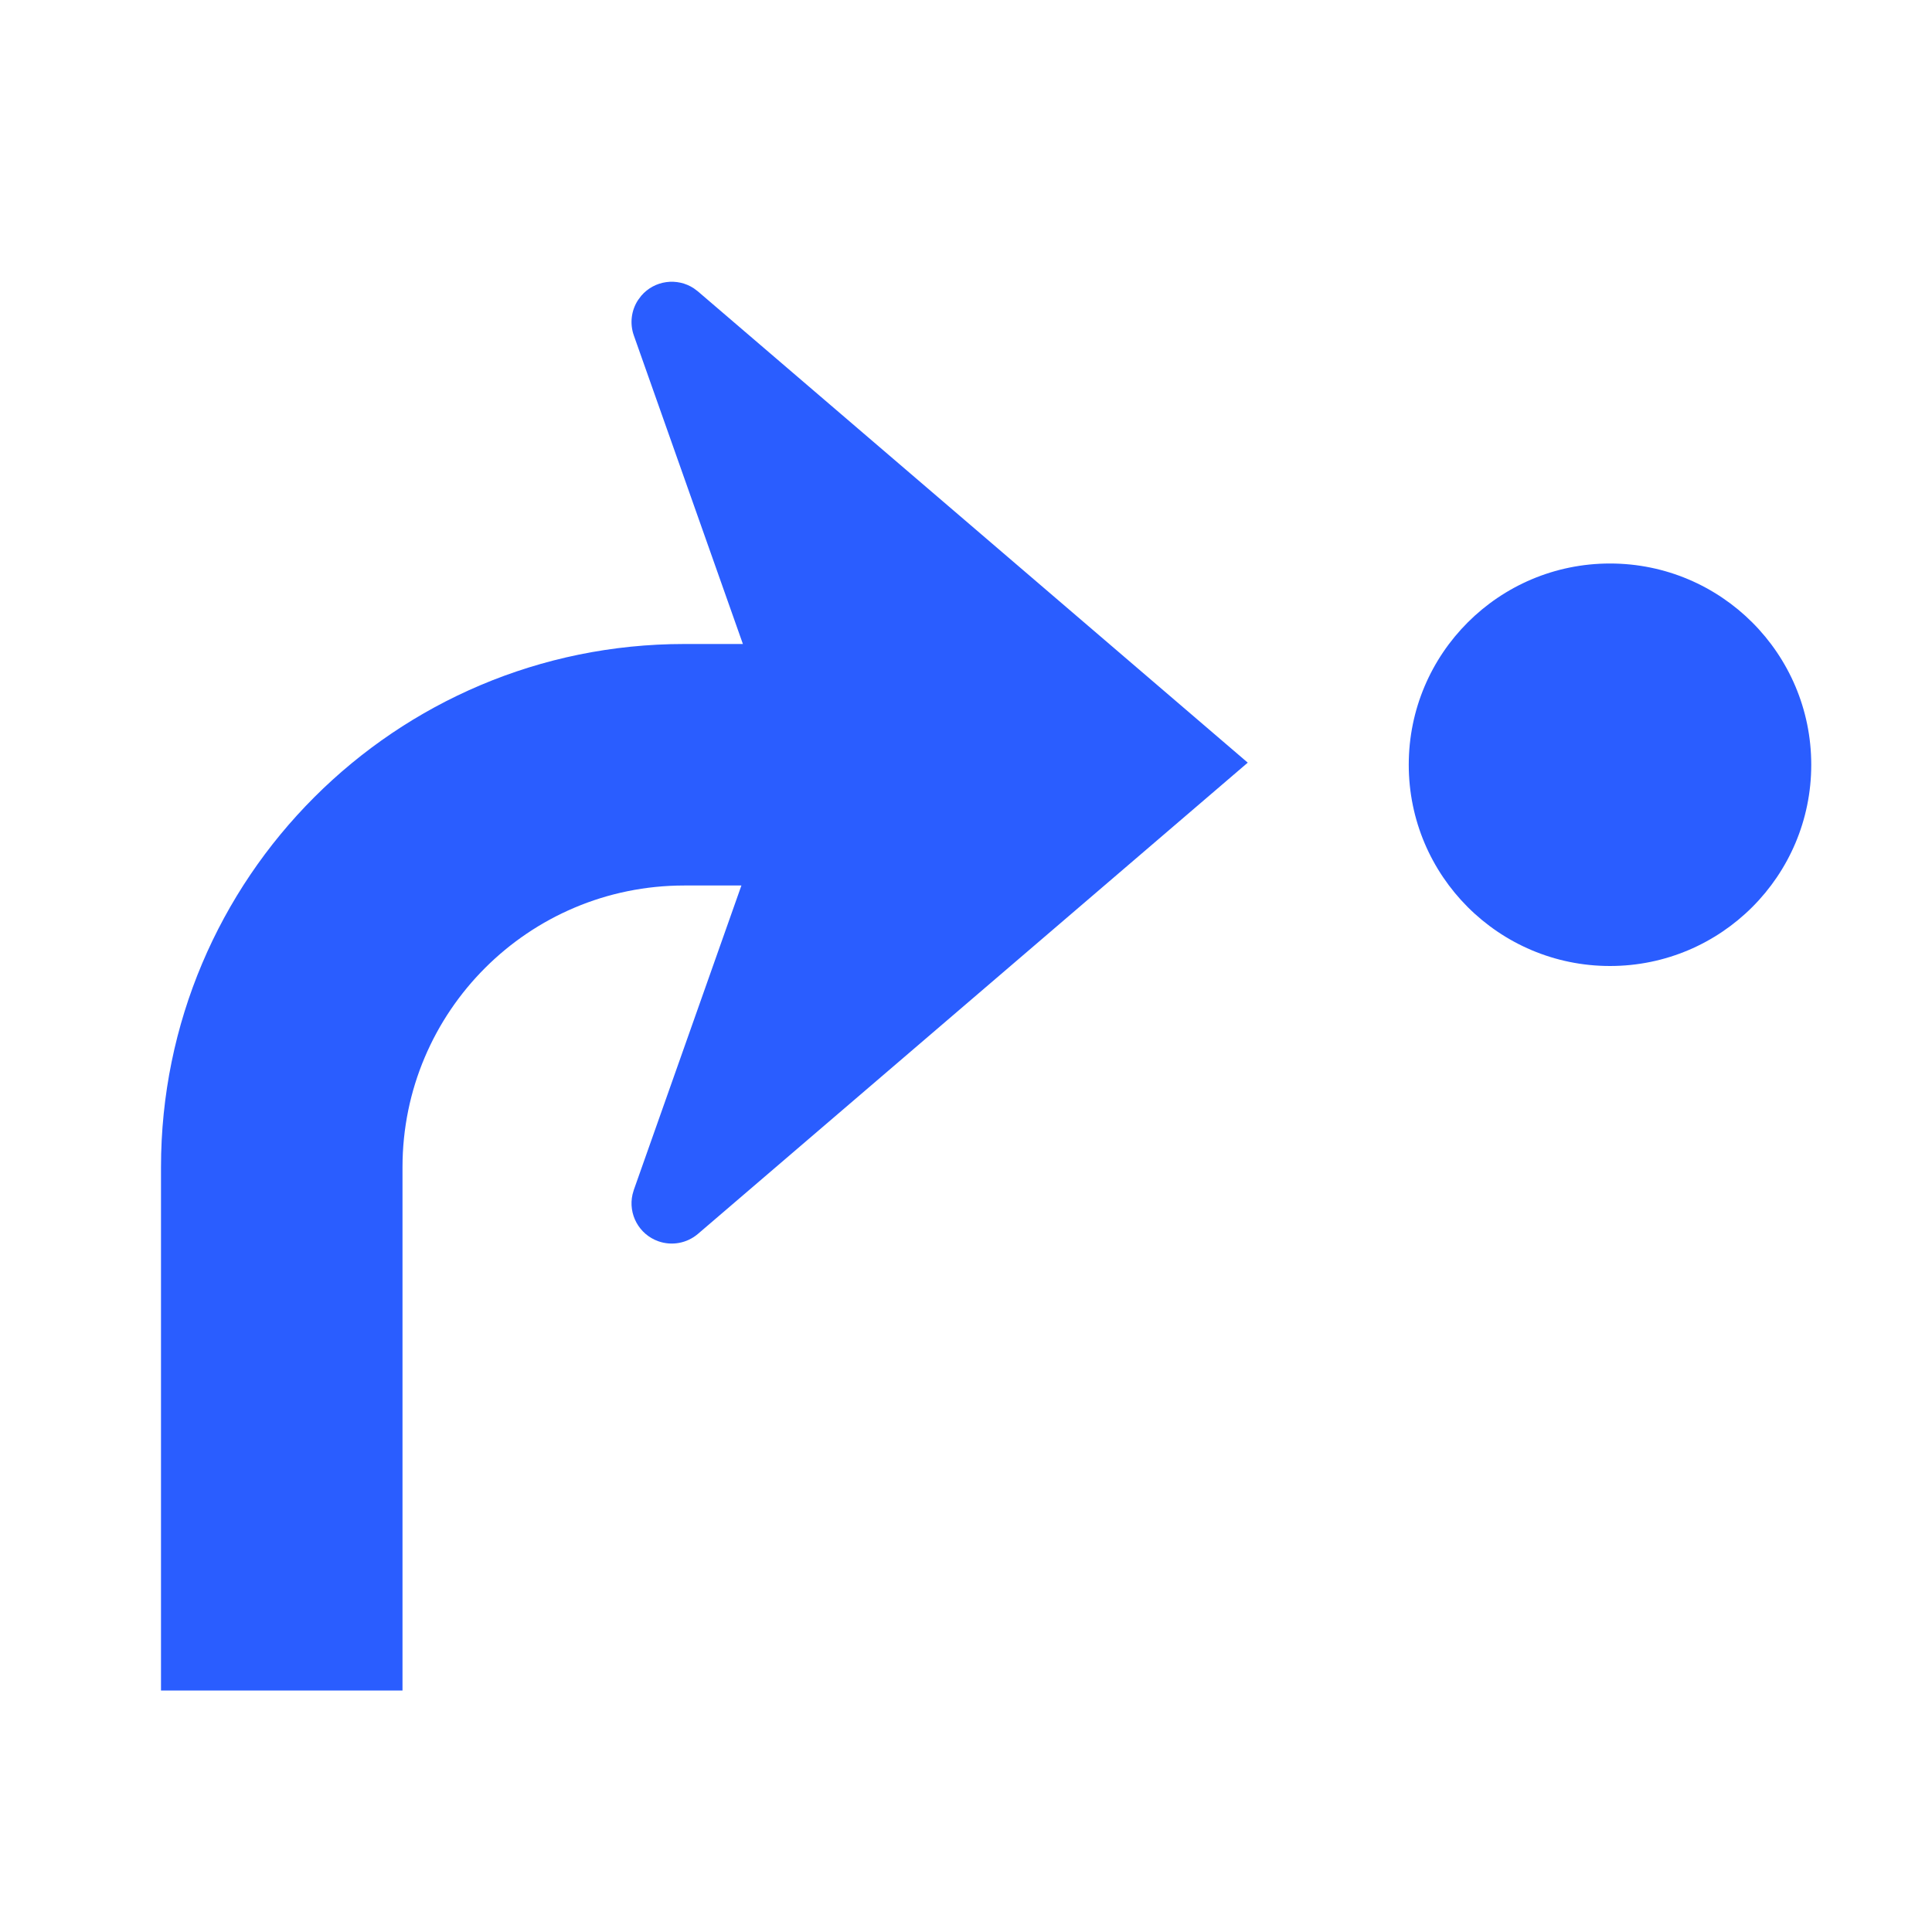
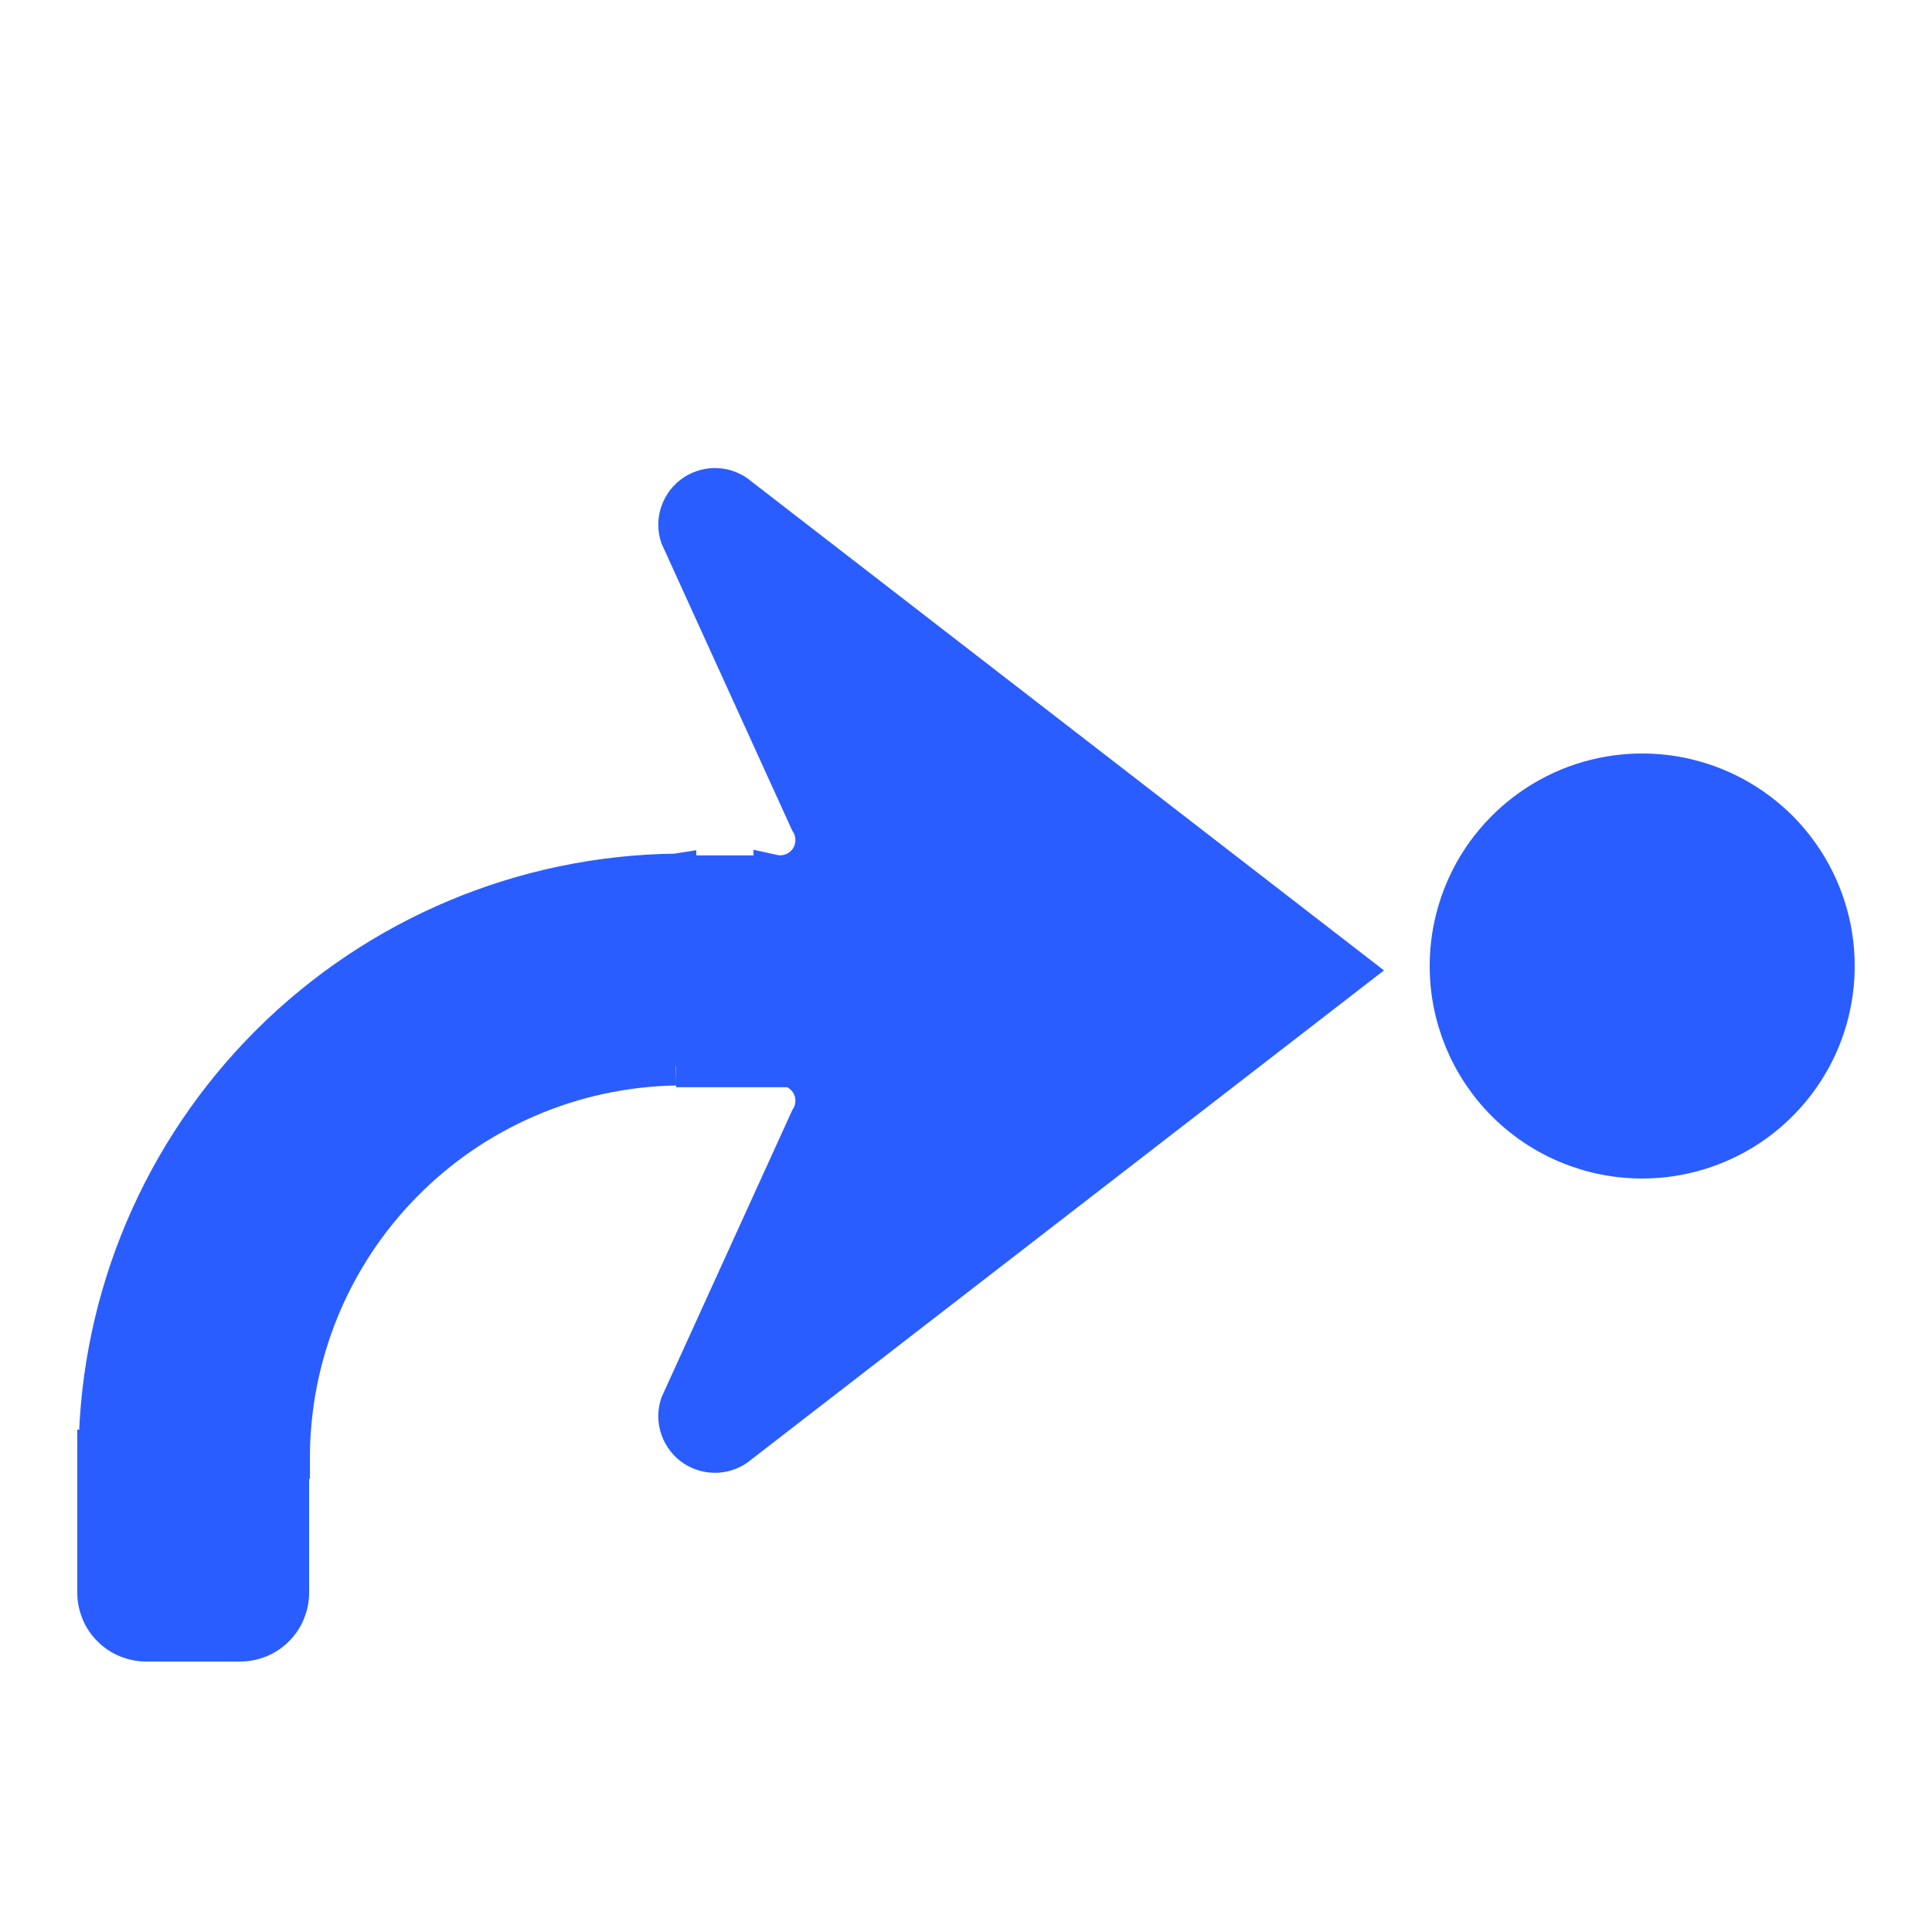
- <svg xmlns="http://www.w3.org/2000/svg" width="48" height="48" viewBox="0 0 48 48" fill="none">
-   <path d="M17.24 7.165L17.341 7.241L31 18.948L17.341 30.655C17.069 30.888 16.694 30.958 16.357 30.839C15.873 30.668 15.603 30.163 15.715 29.675L15.747 29.563L18.42 22H17C13.134 22 10 25.134 10 29V42H4V29C4 21.82 9.82 16 17 16H18.457L15.747 8.333C15.643 8.038 15.683 7.714 15.851 7.456L15.931 7.349C16.262 6.962 16.826 6.891 17.24 7.165ZM40 14C42.761 14 45 16.239 45 19C45 21.761 42.761 24 40 24C37.239 24 35 21.761 35 19C35 16.239 37.239 14 40 14Z" fill="#2A5DFF" />
+ <svg xmlns="http://www.w3.org/2000/svg" width="25" height="25" viewBox="0 0 25 25" fill="none">
+   <path d="M18.75 12.5C18.75 12.006 18.897 11.522 19.171 11.111C19.446 10.7 19.837 10.38 20.293 10.19C20.75 10.001 21.253 9.952 21.738 10.048C22.223 10.145 22.668 10.383 23.018 10.732C23.367 11.082 23.605 11.527 23.702 12.012C23.798 12.497 23.749 13 23.56 13.457C23.37 13.914 23.05 14.304 22.639 14.579C22.228 14.853 21.744 15 21.25 15C20.587 15 19.951 14.737 19.482 14.268C19.013 13.799 18.75 13.163 18.75 12.5ZM8.75 13.819H10V13.807C10.086 13.788 10.176 13.796 10.259 13.828C10.341 13.86 10.412 13.916 10.463 13.989C10.513 14.061 10.541 14.147 10.542 14.236C10.544 14.324 10.52 14.411 10.472 14.485L8.792 18.175C8.759 18.276 8.76 18.385 8.796 18.485C8.831 18.585 8.898 18.671 8.986 18.729C9.075 18.787 9.18 18.814 9.286 18.807C9.392 18.799 9.492 18.757 9.571 18.687L17.5 12.557L9.571 6.428C9.492 6.358 9.392 6.315 9.286 6.308C9.18 6.3 9.075 6.328 8.986 6.386C8.898 6.444 8.831 6.53 8.796 6.63C8.76 6.73 8.759 6.839 8.792 6.939L10.472 10.629C10.52 10.704 10.544 10.791 10.542 10.879C10.541 10.967 10.513 11.053 10.463 11.126C10.412 11.198 10.341 11.255 10.259 11.287C10.176 11.319 10.086 11.326 10 11.307V11.319H8.76L8.76 11.294L8.747 11.296C6.775 11.319 4.89 12.111 3.493 13.504C2.096 14.896 1.297 16.778 1.267 18.75H1.25V20.61C1.25 20.694 1.267 20.777 1.299 20.855C1.331 20.932 1.378 21.003 1.438 21.062C1.497 21.122 1.568 21.169 1.645 21.201C1.723 21.233 1.806 21.25 1.89 21.25H3.11C3.194 21.25 3.277 21.233 3.355 21.201C3.432 21.169 3.503 21.122 3.562 21.062C3.622 21.003 3.669 20.932 3.701 20.855C3.733 20.777 3.75 20.694 3.75 20.61V18.887H3.76C3.755 17.554 4.275 16.271 5.209 15.319C6.142 14.366 7.413 13.819 8.746 13.796" fill="#2A5DFF" />
+   <path d="M8.75 13.819H10V13.807C10.086 13.788 10.176 13.796 10.259 13.828C10.341 13.86 10.412 13.916 10.463 13.989C10.513 14.061 10.541 14.147 10.542 14.236C10.544 14.324 10.52 14.411 10.472 14.485L8.792 18.175C8.759 18.276 8.76 18.385 8.796 18.485C8.831 18.585 8.898 18.671 8.986 18.729C9.075 18.787 9.18 18.814 9.286 18.807C9.392 18.799 9.492 18.757 9.571 18.687L17.5 12.557L9.571 6.428C9.492 6.358 9.392 6.315 9.286 6.308C9.18 6.3 9.075 6.328 8.986 6.386C8.898 6.444 8.831 6.53 8.796 6.63C8.76 6.73 8.759 6.839 8.792 6.939L10.472 10.629C10.52 10.704 10.544 10.791 10.542 10.879C10.541 10.967 10.513 11.053 10.463 11.126C10.412 11.198 10.341 11.255 10.259 11.287C10.176 11.319 10.086 11.326 10 11.307V11.319H8.76L8.76 11.294L8.747 11.296C6.775 11.319 4.89 12.111 3.493 13.504C2.096 14.896 1.297 16.778 1.267 18.75H1.25V20.61C1.25 20.694 1.267 20.777 1.299 20.855C1.331 20.932 1.378 21.003 1.438 21.062C1.497 21.122 1.568 21.169 1.645 21.201C1.723 21.233 1.806 21.25 1.89 21.25H3.11C3.194 21.25 3.277 21.233 3.355 21.201C3.432 21.169 3.503 21.122 3.562 21.062C3.622 21.003 3.669 20.932 3.701 20.855C3.733 20.777 3.75 20.694 3.75 20.61V18.887H3.76C3.755 17.554 4.275 16.271 5.209 15.319C6.142 14.366 7.413 13.819 8.746 13.796M18.75 12.5C18.75 12.006 18.897 11.522 19.171 11.111C19.446 10.7 19.837 10.38 20.293 10.19C20.75 10.001 21.253 9.952 21.738 10.048C22.223 10.145 22.668 10.383 23.018 10.732C23.367 11.082 23.605 11.527 23.702 12.012C23.798 12.497 23.749 13 23.56 13.457C23.37 13.914 23.05 14.304 22.639 14.579C22.228 14.853 21.744 15 21.25 15C20.587 15 19.951 14.737 19.482 14.268C19.013 13.799 18.75 13.163 18.75 12.5Z" stroke="#2A5DFF" stroke-width="0.5" />
</svg>
